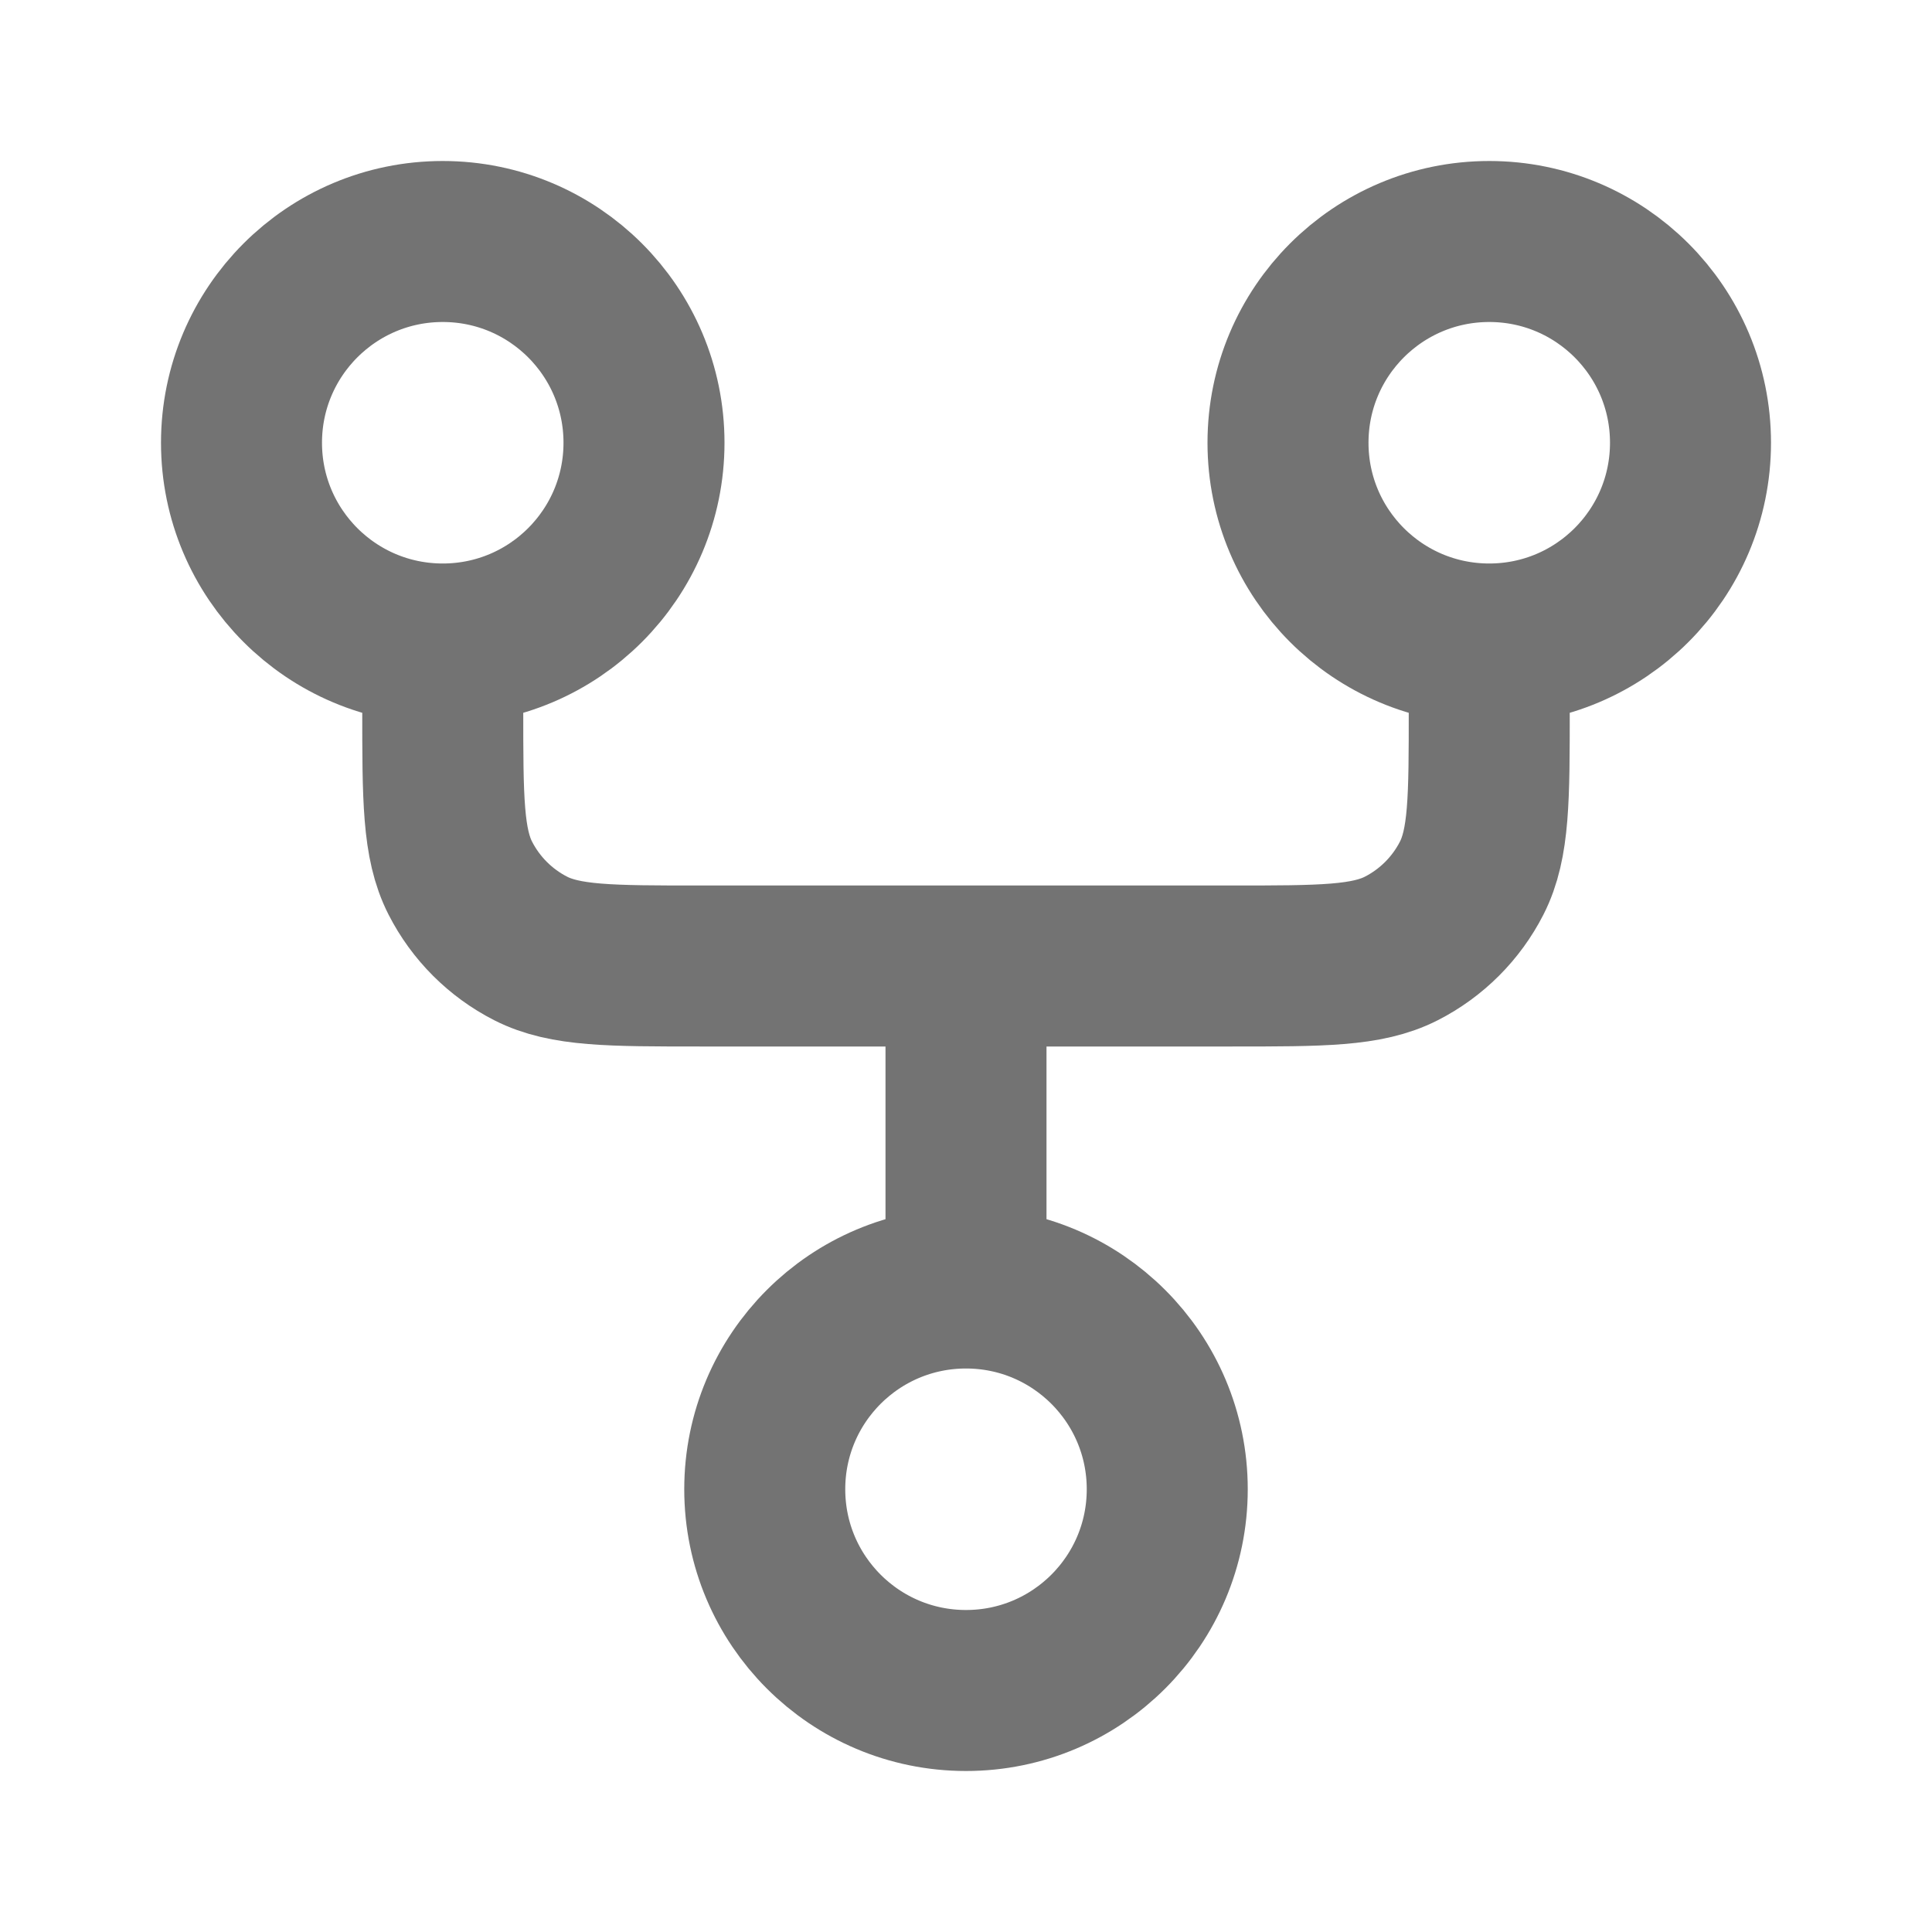
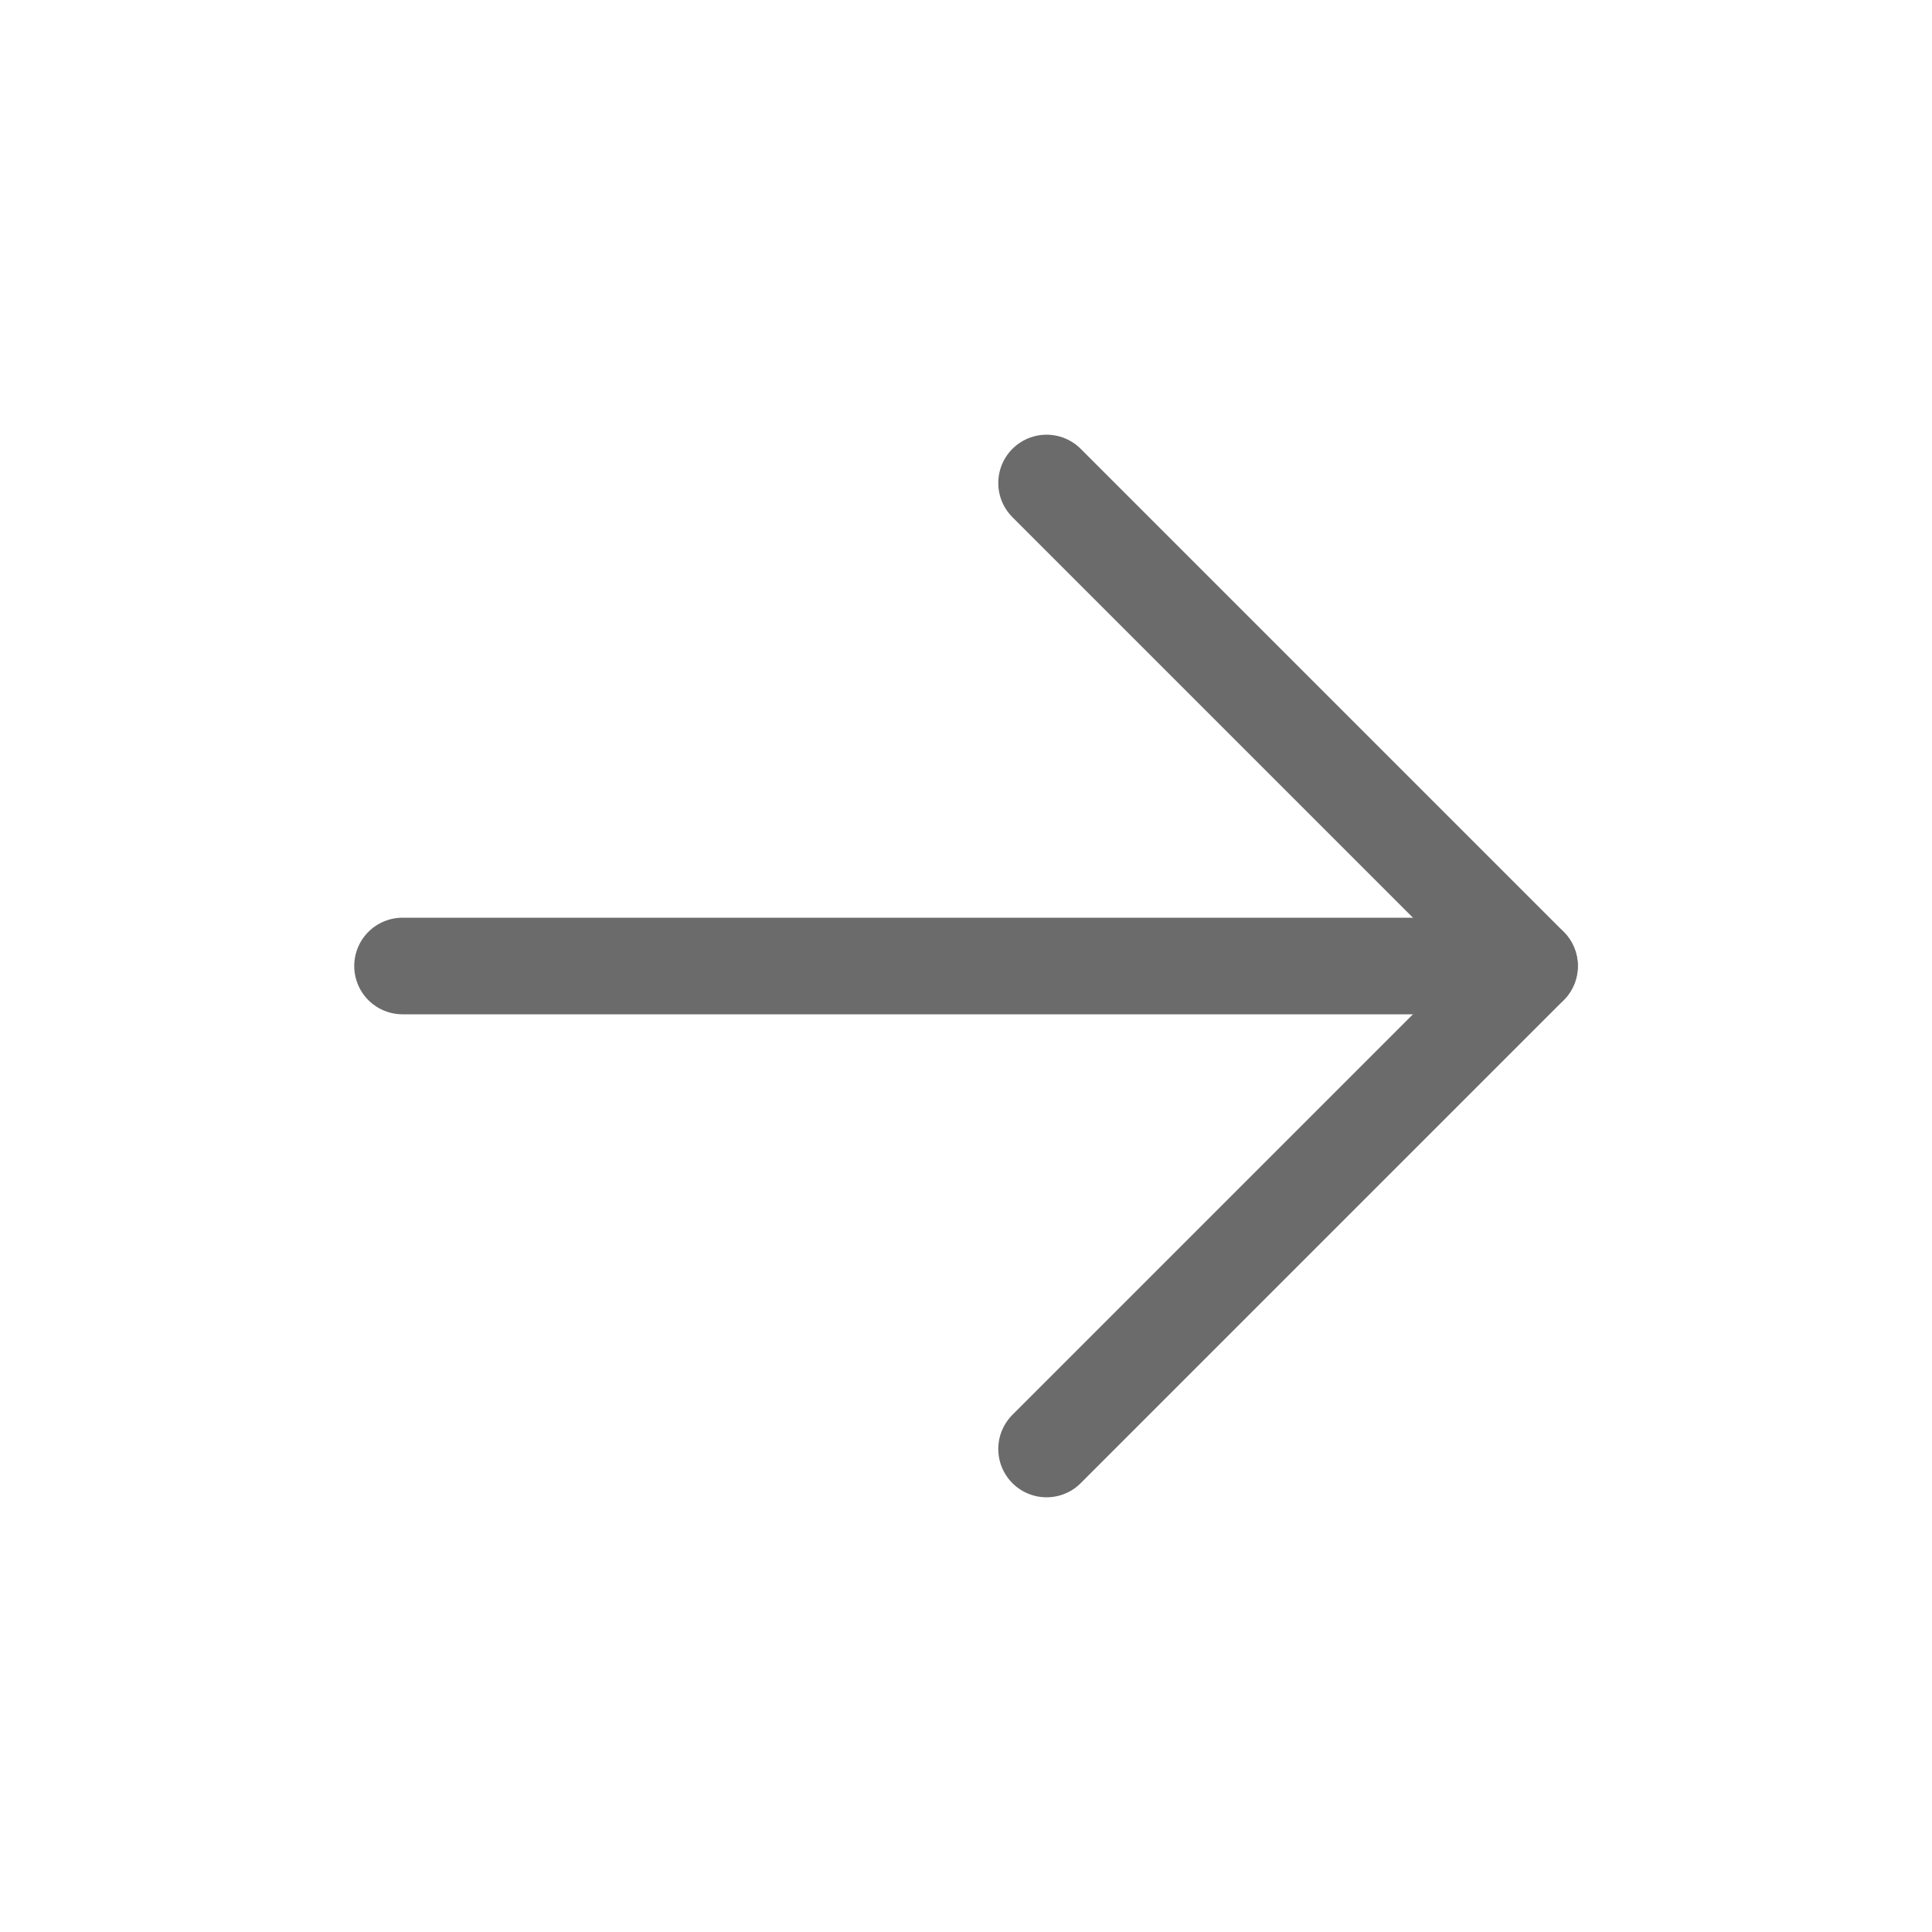
- <svg xmlns="http://www.w3.org/2000/svg" width="1.7rem" height="1.7rem" viewBox="0 0 24 24" fill="none">
-   <g id="SVGRepo_bgCarrier" stroke-width="0" />
-   <g id="SVGRepo_tracerCarrier" stroke-linecap="round" stroke-linejoin="round" />
-   <g id="SVGRepo_iconCarrier">
-     <path d="M12 16C10.619 16 9.5 17.119 9.5 18.5C9.5 19.881 10.619 21 12 21C13.381 21 14.5 19.881 14.5 18.5C14.5 17.119 13.381 16 12 16ZM12 16V12M5.5 8C6.881 8 8 6.881 8 5.5C8 4.119 6.881 3 5.5 3C4.119 3 3 4.119 3 5.5C3 6.881 4.119 8 5.5 8ZM5.5 8V8.8C5.5 9.92 5.5 10.48 5.718 10.908C5.91 11.284 6.216 11.59 6.592 11.782C7.02 12 7.58 12 8.7 12H15.3C16.42 12 16.98 12 17.408 11.782C17.784 11.59 18.09 11.284 18.282 10.908C18.5 10.48 18.5 9.92 18.5 8.8V8M18.5 8C19.881 8 21 6.881 21 5.5C21 4.119 19.881 3 18.5 3C17.119 3 16 4.119 16 5.5C16 6.881 17.119 8 18.5 8Z" stroke="#737373" stroke-width="2" stroke-linecap="round" stroke-linejoin="round" />
-   </g>
+ <svg xmlns="http://www.w3.org/2000/svg" width="20" height="20" viewBox="0 0 20 20" fill="none">
+   <path d="M4.167 10H15.833" stroke="#6B6B6B" stroke-linecap="round" stroke-linejoin="round" />
+   <path d="M10.834 5L15.834 10L10.834 15" stroke="#6B6B6B" stroke-linecap="round" stroke-linejoin="round" />
</svg>
